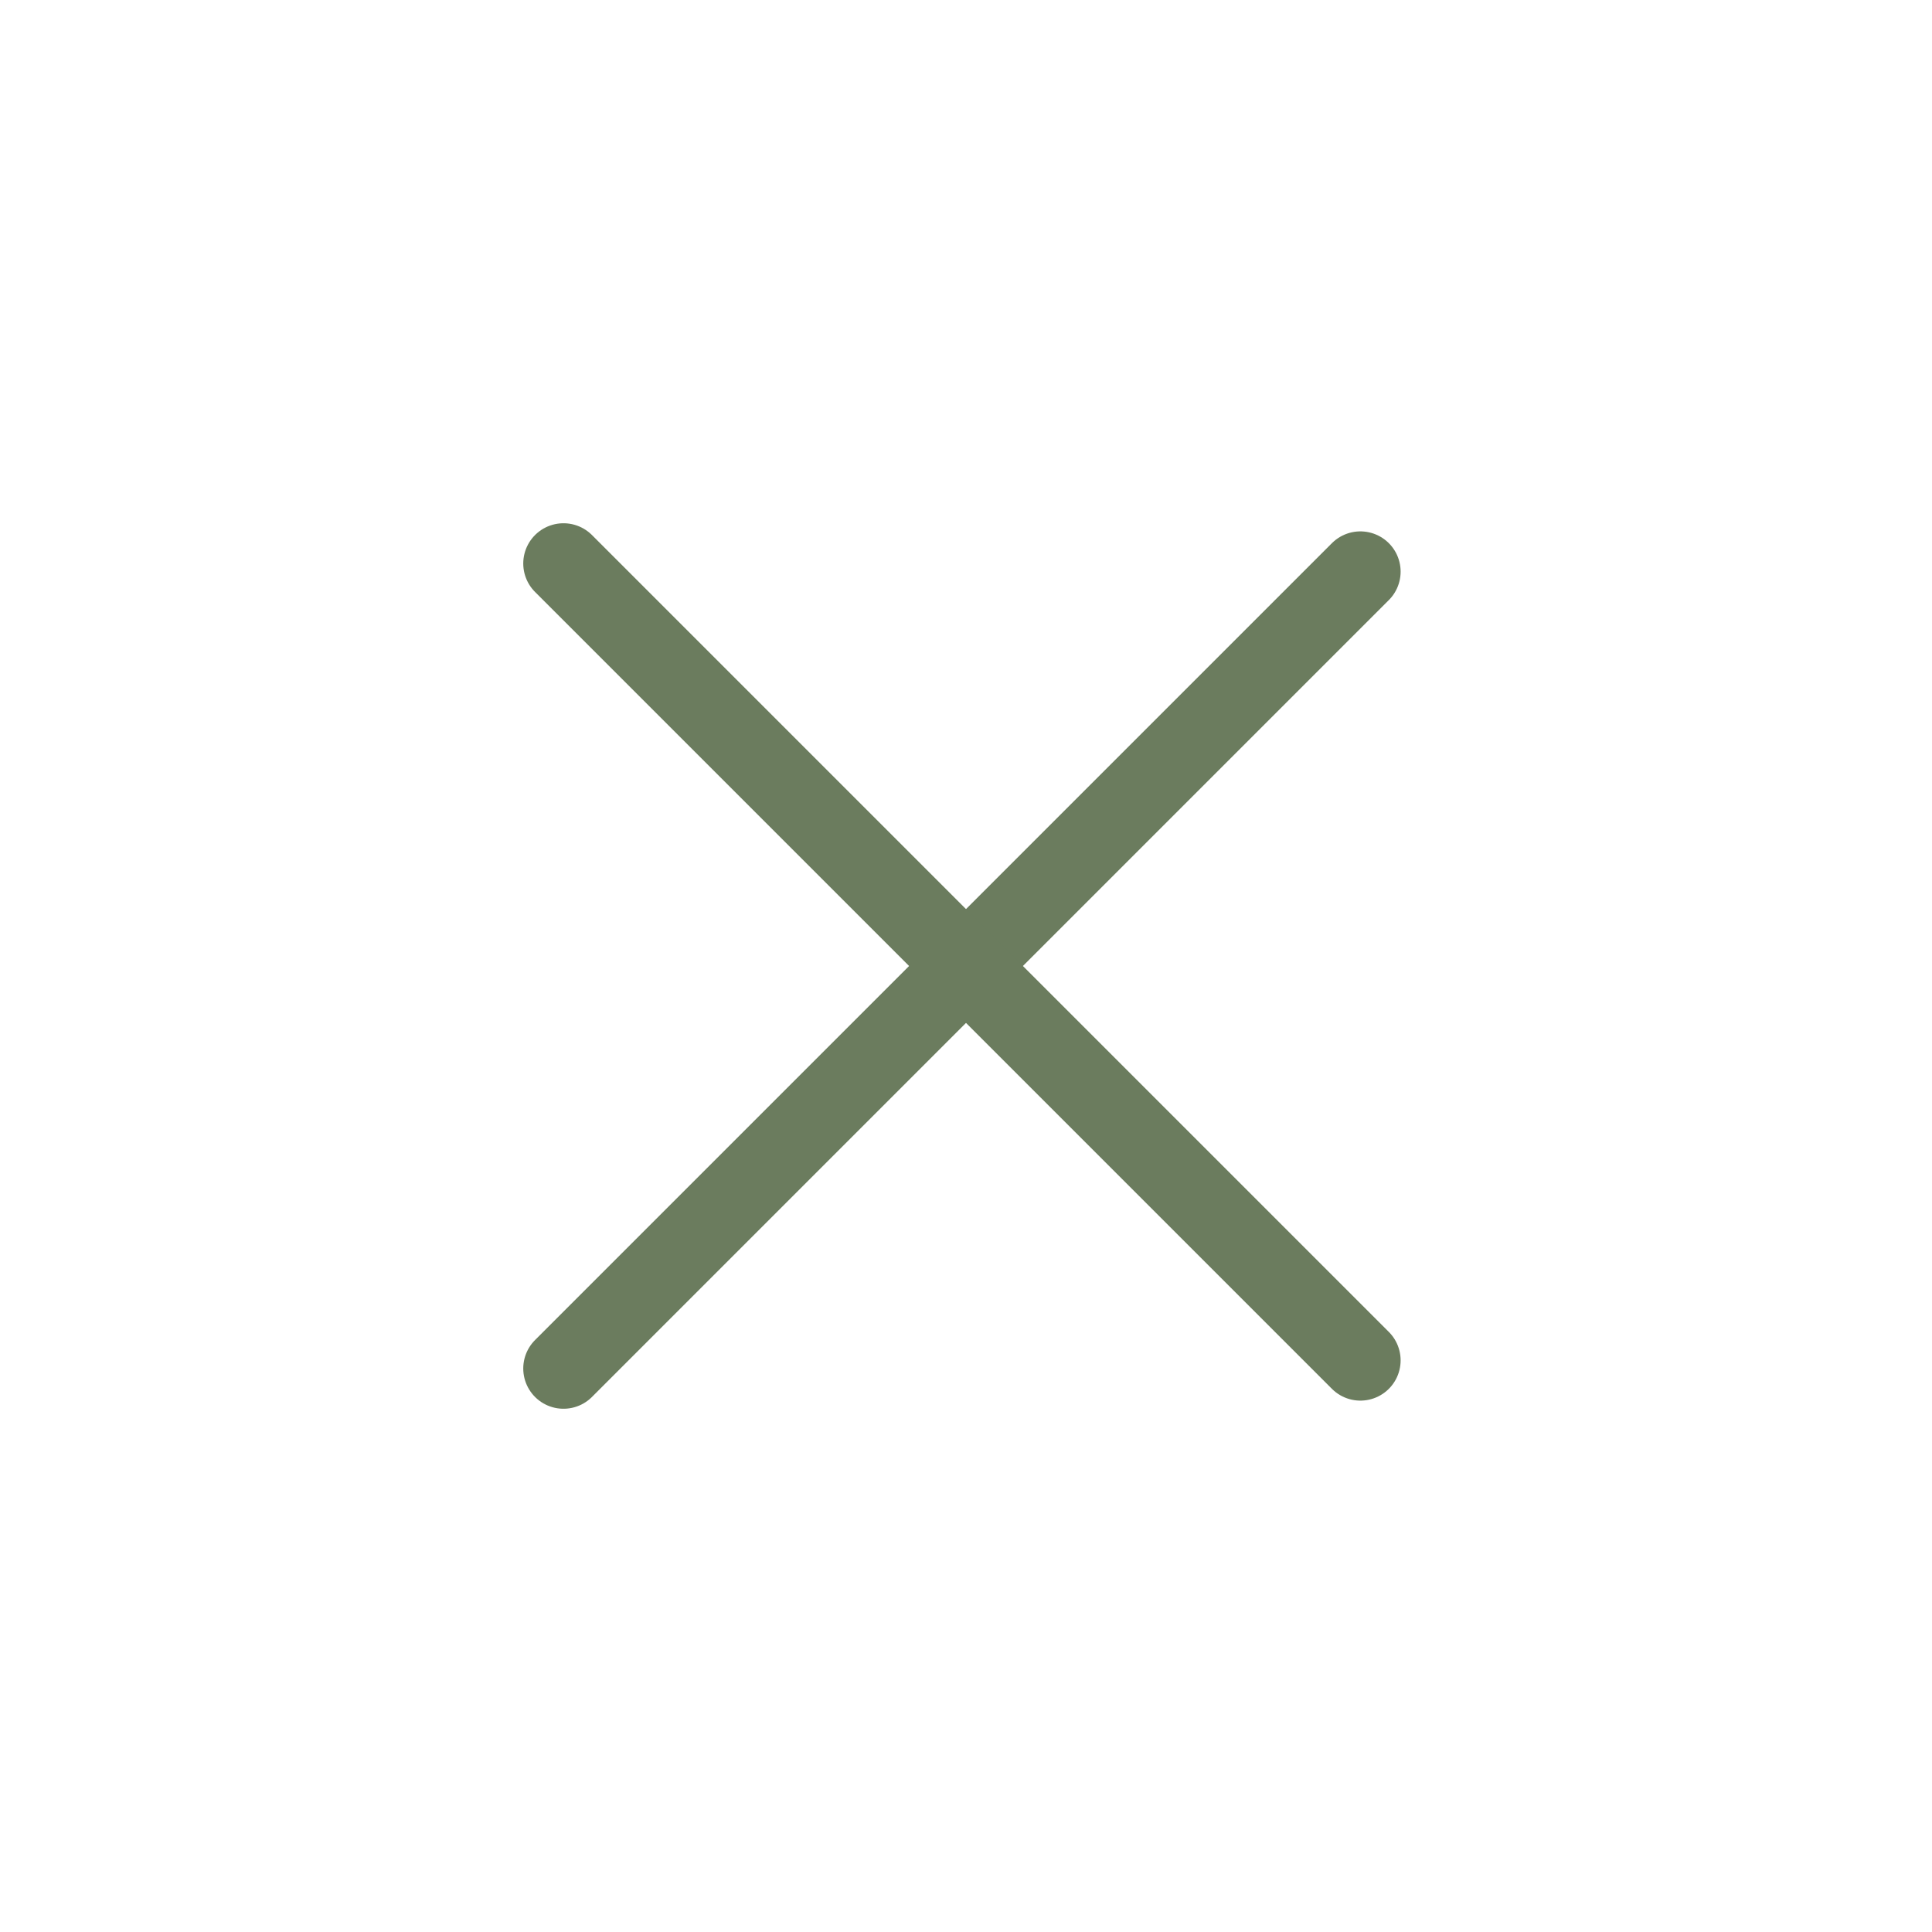
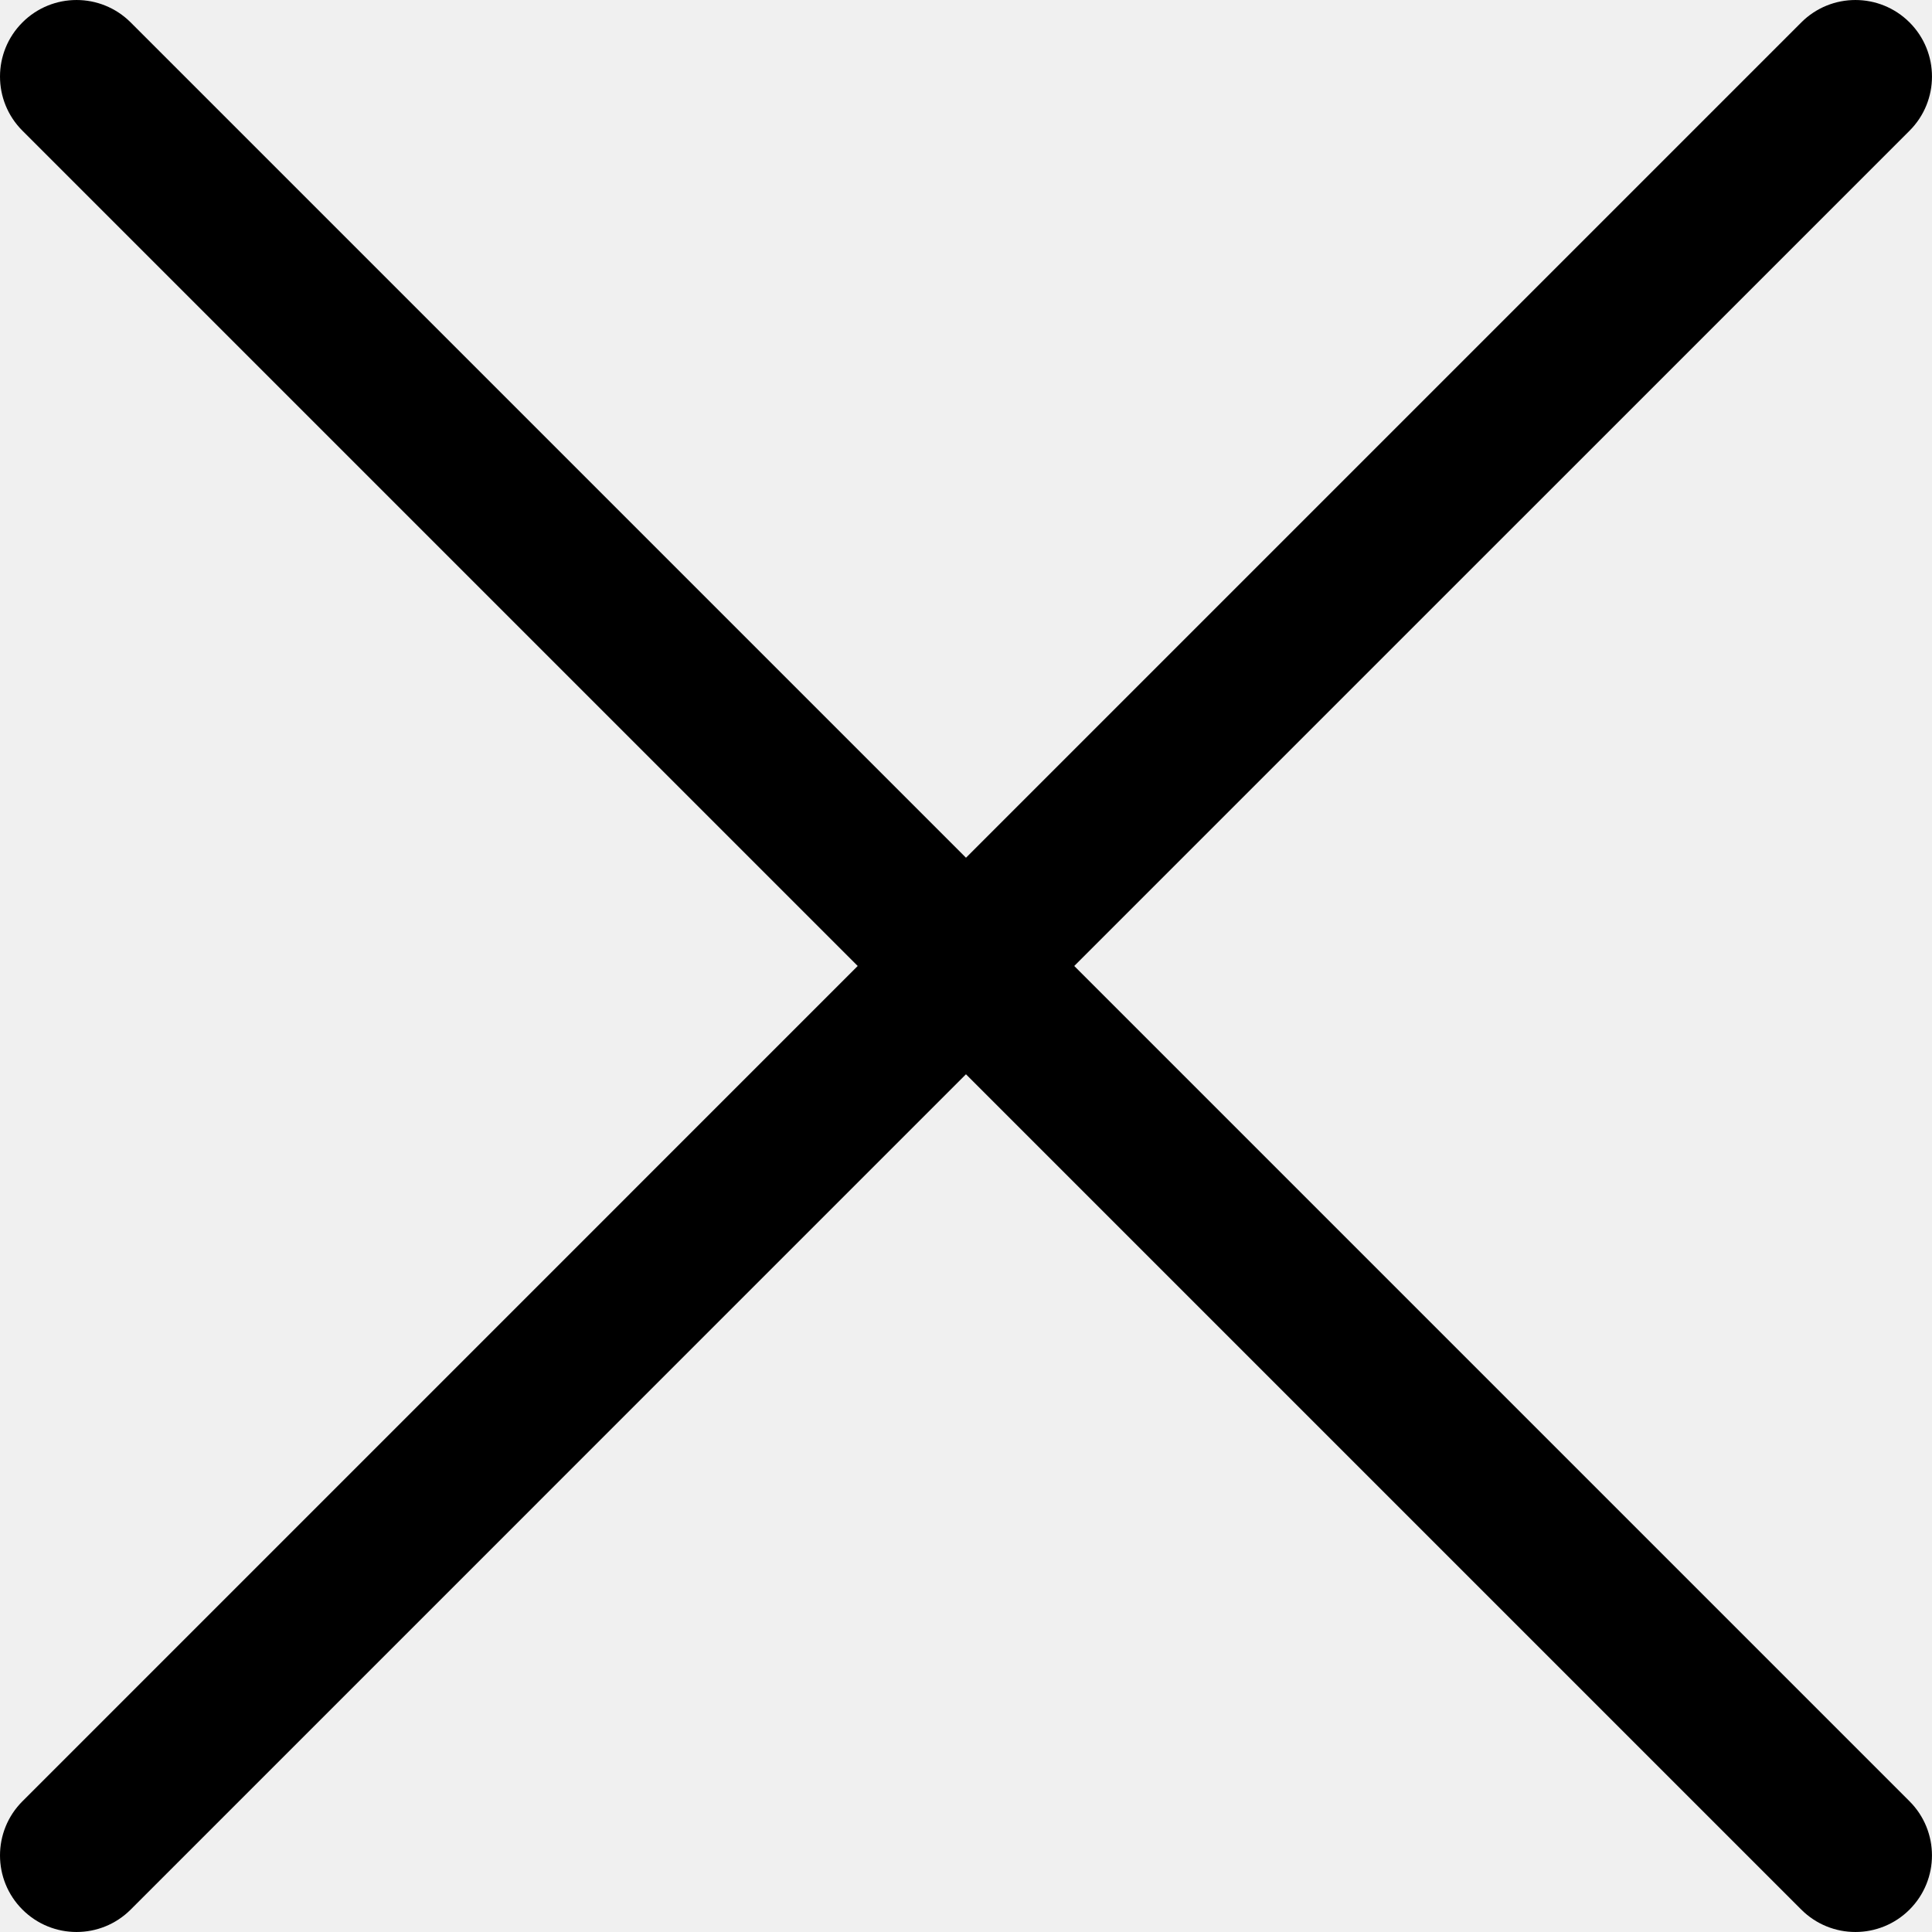
- <svg xmlns="http://www.w3.org/2000/svg" width="800px" height="800px" viewBox="0 0 24 24" fill="none">
-   <g id="SVGRepo_bgCarrier" stroke-width="0" />
-   <g id="SVGRepo_tracerCarrier" stroke-linecap="round" stroke-linejoin="round" />
-   <g id="SVGRepo_iconCarrier">
-     <rect width="24" height="24" fill="white" />
-     <path d="M7 17L16.899 7.101" stroke="#6b7c5e" stroke-linecap="round" stroke-linejoin="round" />
-     <path d="M7 7L16.899 16.899" stroke="#6b7c5e" stroke-linecap="round" stroke-linejoin="round" />
+ <svg xmlns="http://www.w3.org/2000/svg" version="1.1" id="Layer_1" x="0px" y="0px" width="122.878px" height="122.88px" viewBox="0 0 122.878 122.88" enable-background="new 0 0 122.878 122.88" xml:space="preserve">
+   <g>
+     <path d="M1.426,8.313c-1.901-1.901-1.901-4.984,0-6.886c1.901-1.902,4.984-1.902,6.886,0l53.127,53.127l53.127-53.127 c1.901-1.902,4.984-1.902,6.887,0c1.901,1.901,1.901,4.985,0,6.886L68.324,61.439l53.128,53.128c1.901,1.901,1.901,4.984,0,6.886 c-1.902,1.902-4.985,1.902-6.887,0L61.438,68.326L8.312,121.453c-1.901,1.902-4.984,1.902-6.886,0 c-1.901-1.901-1.901-4.984,0-6.886l53.127-53.128L1.426,8.313L1.426,8.313z" />
  </g>
</svg>
